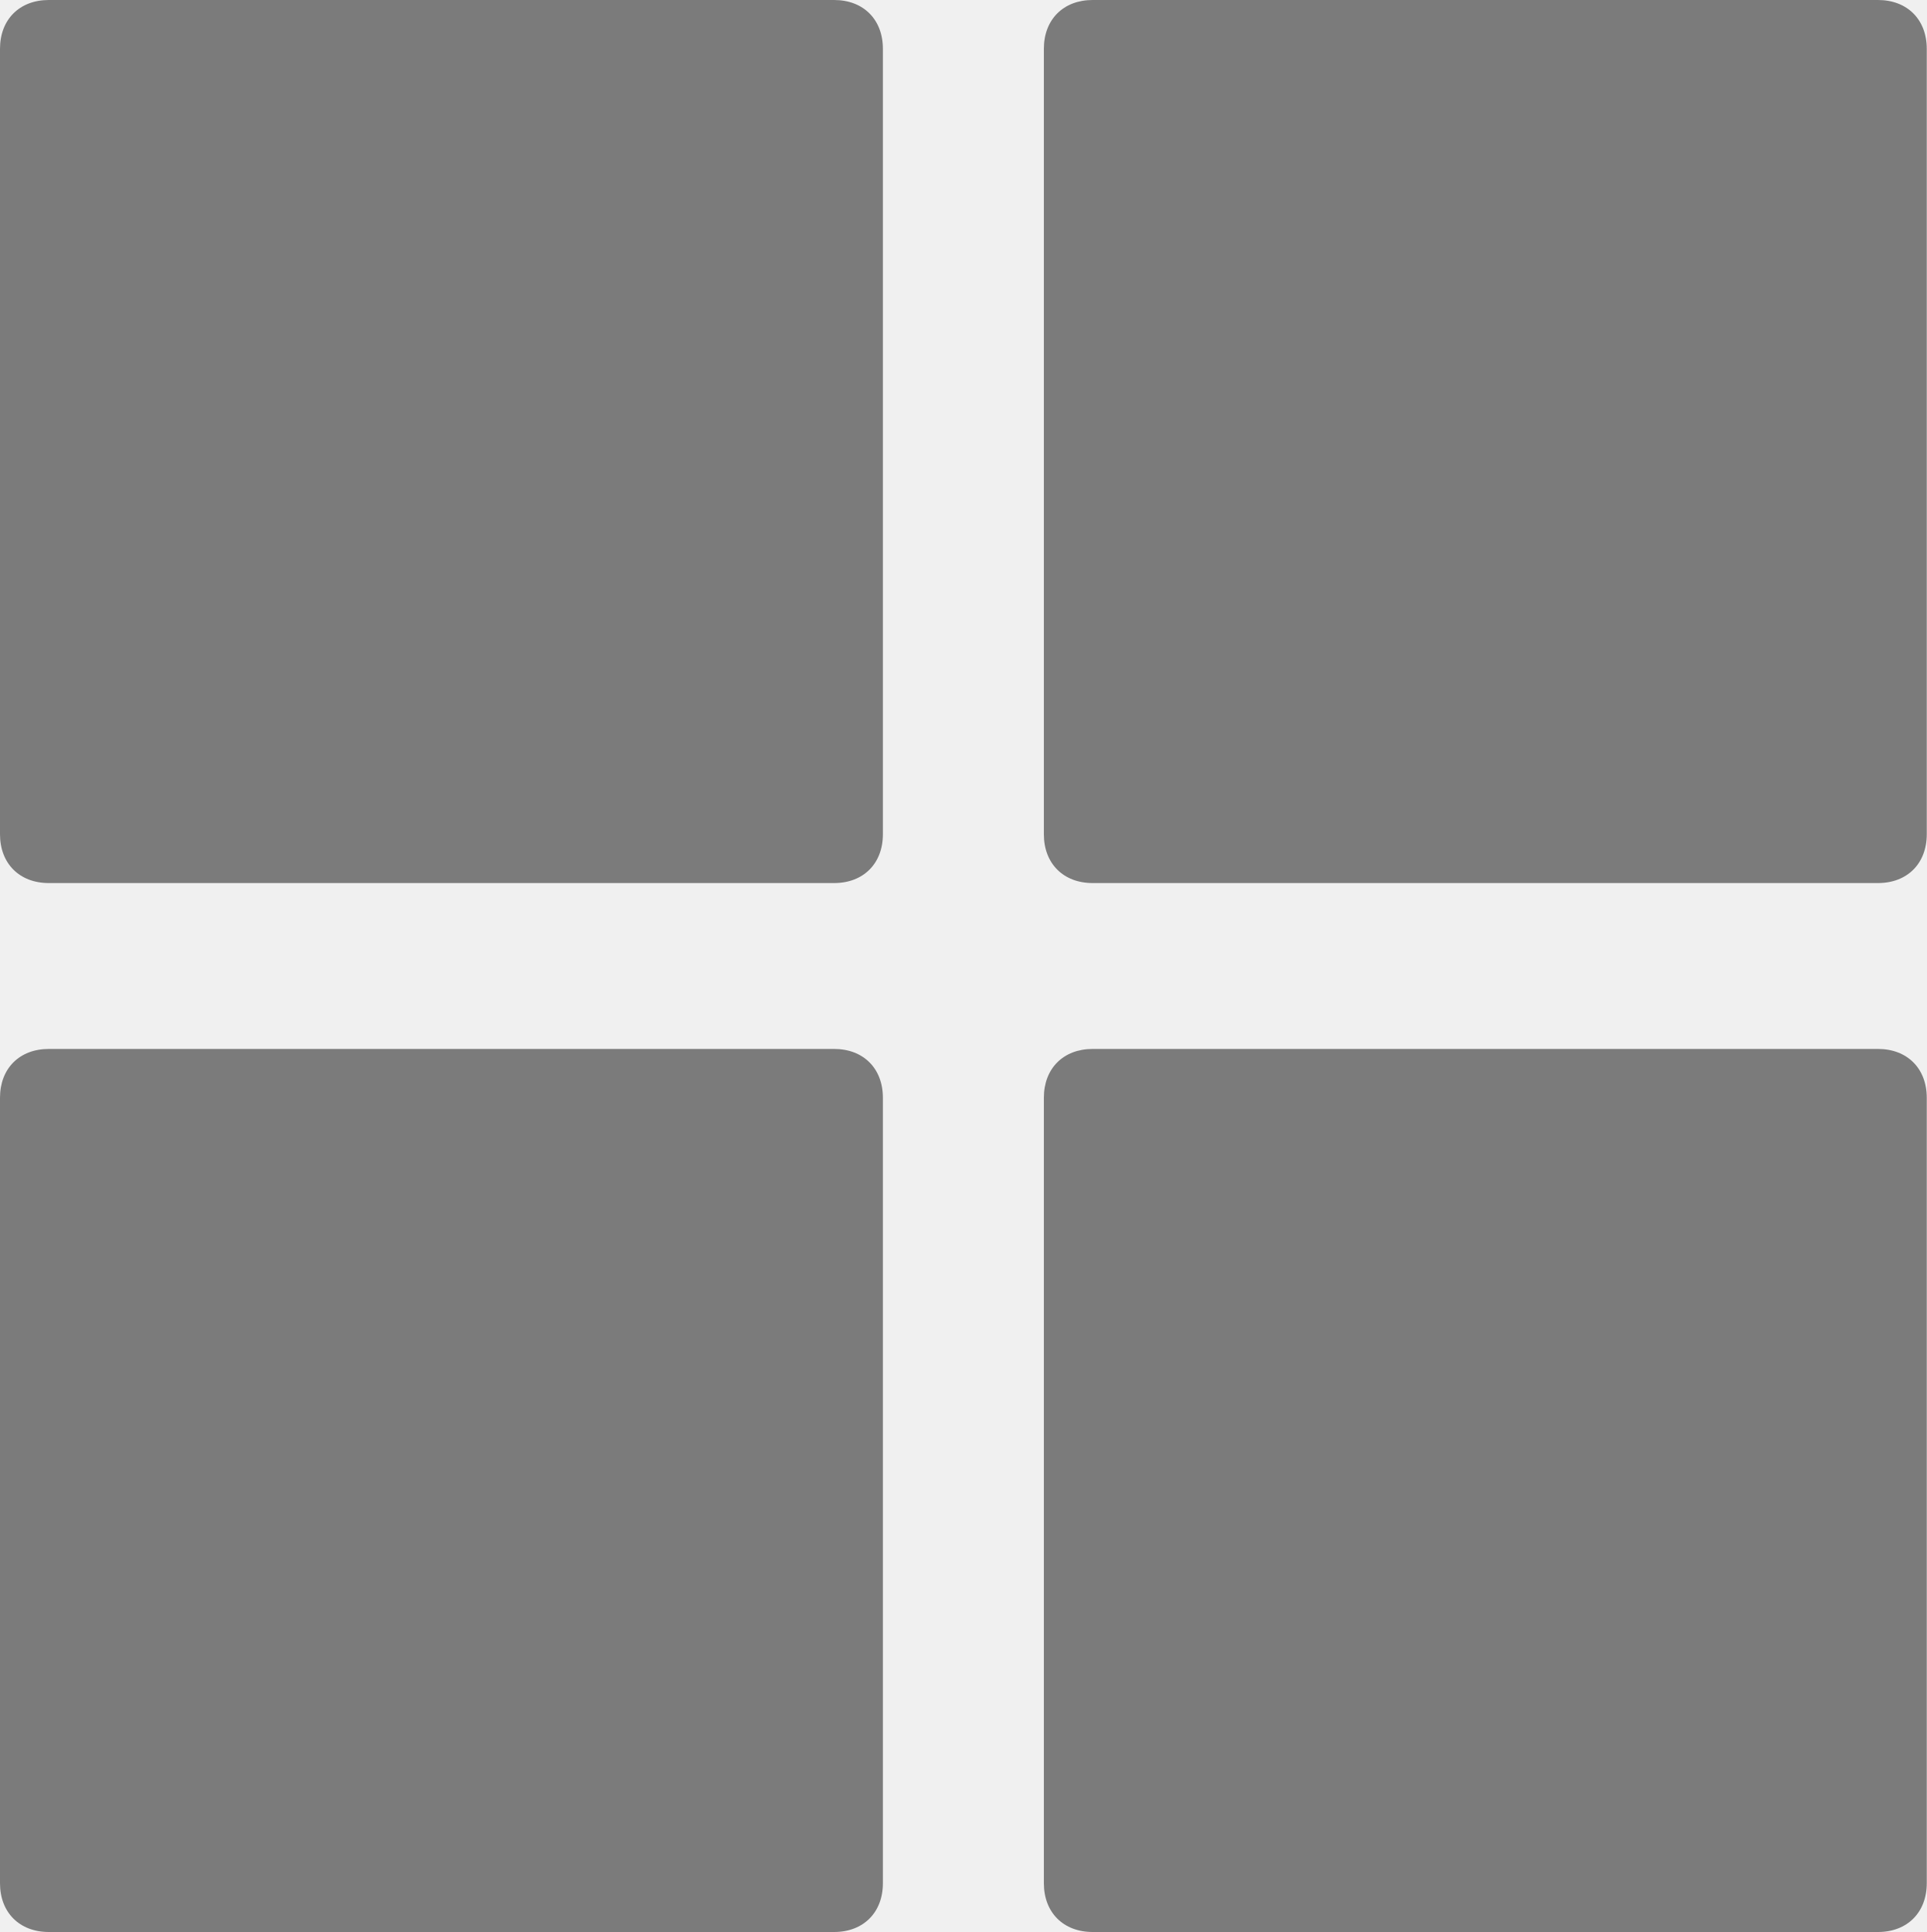
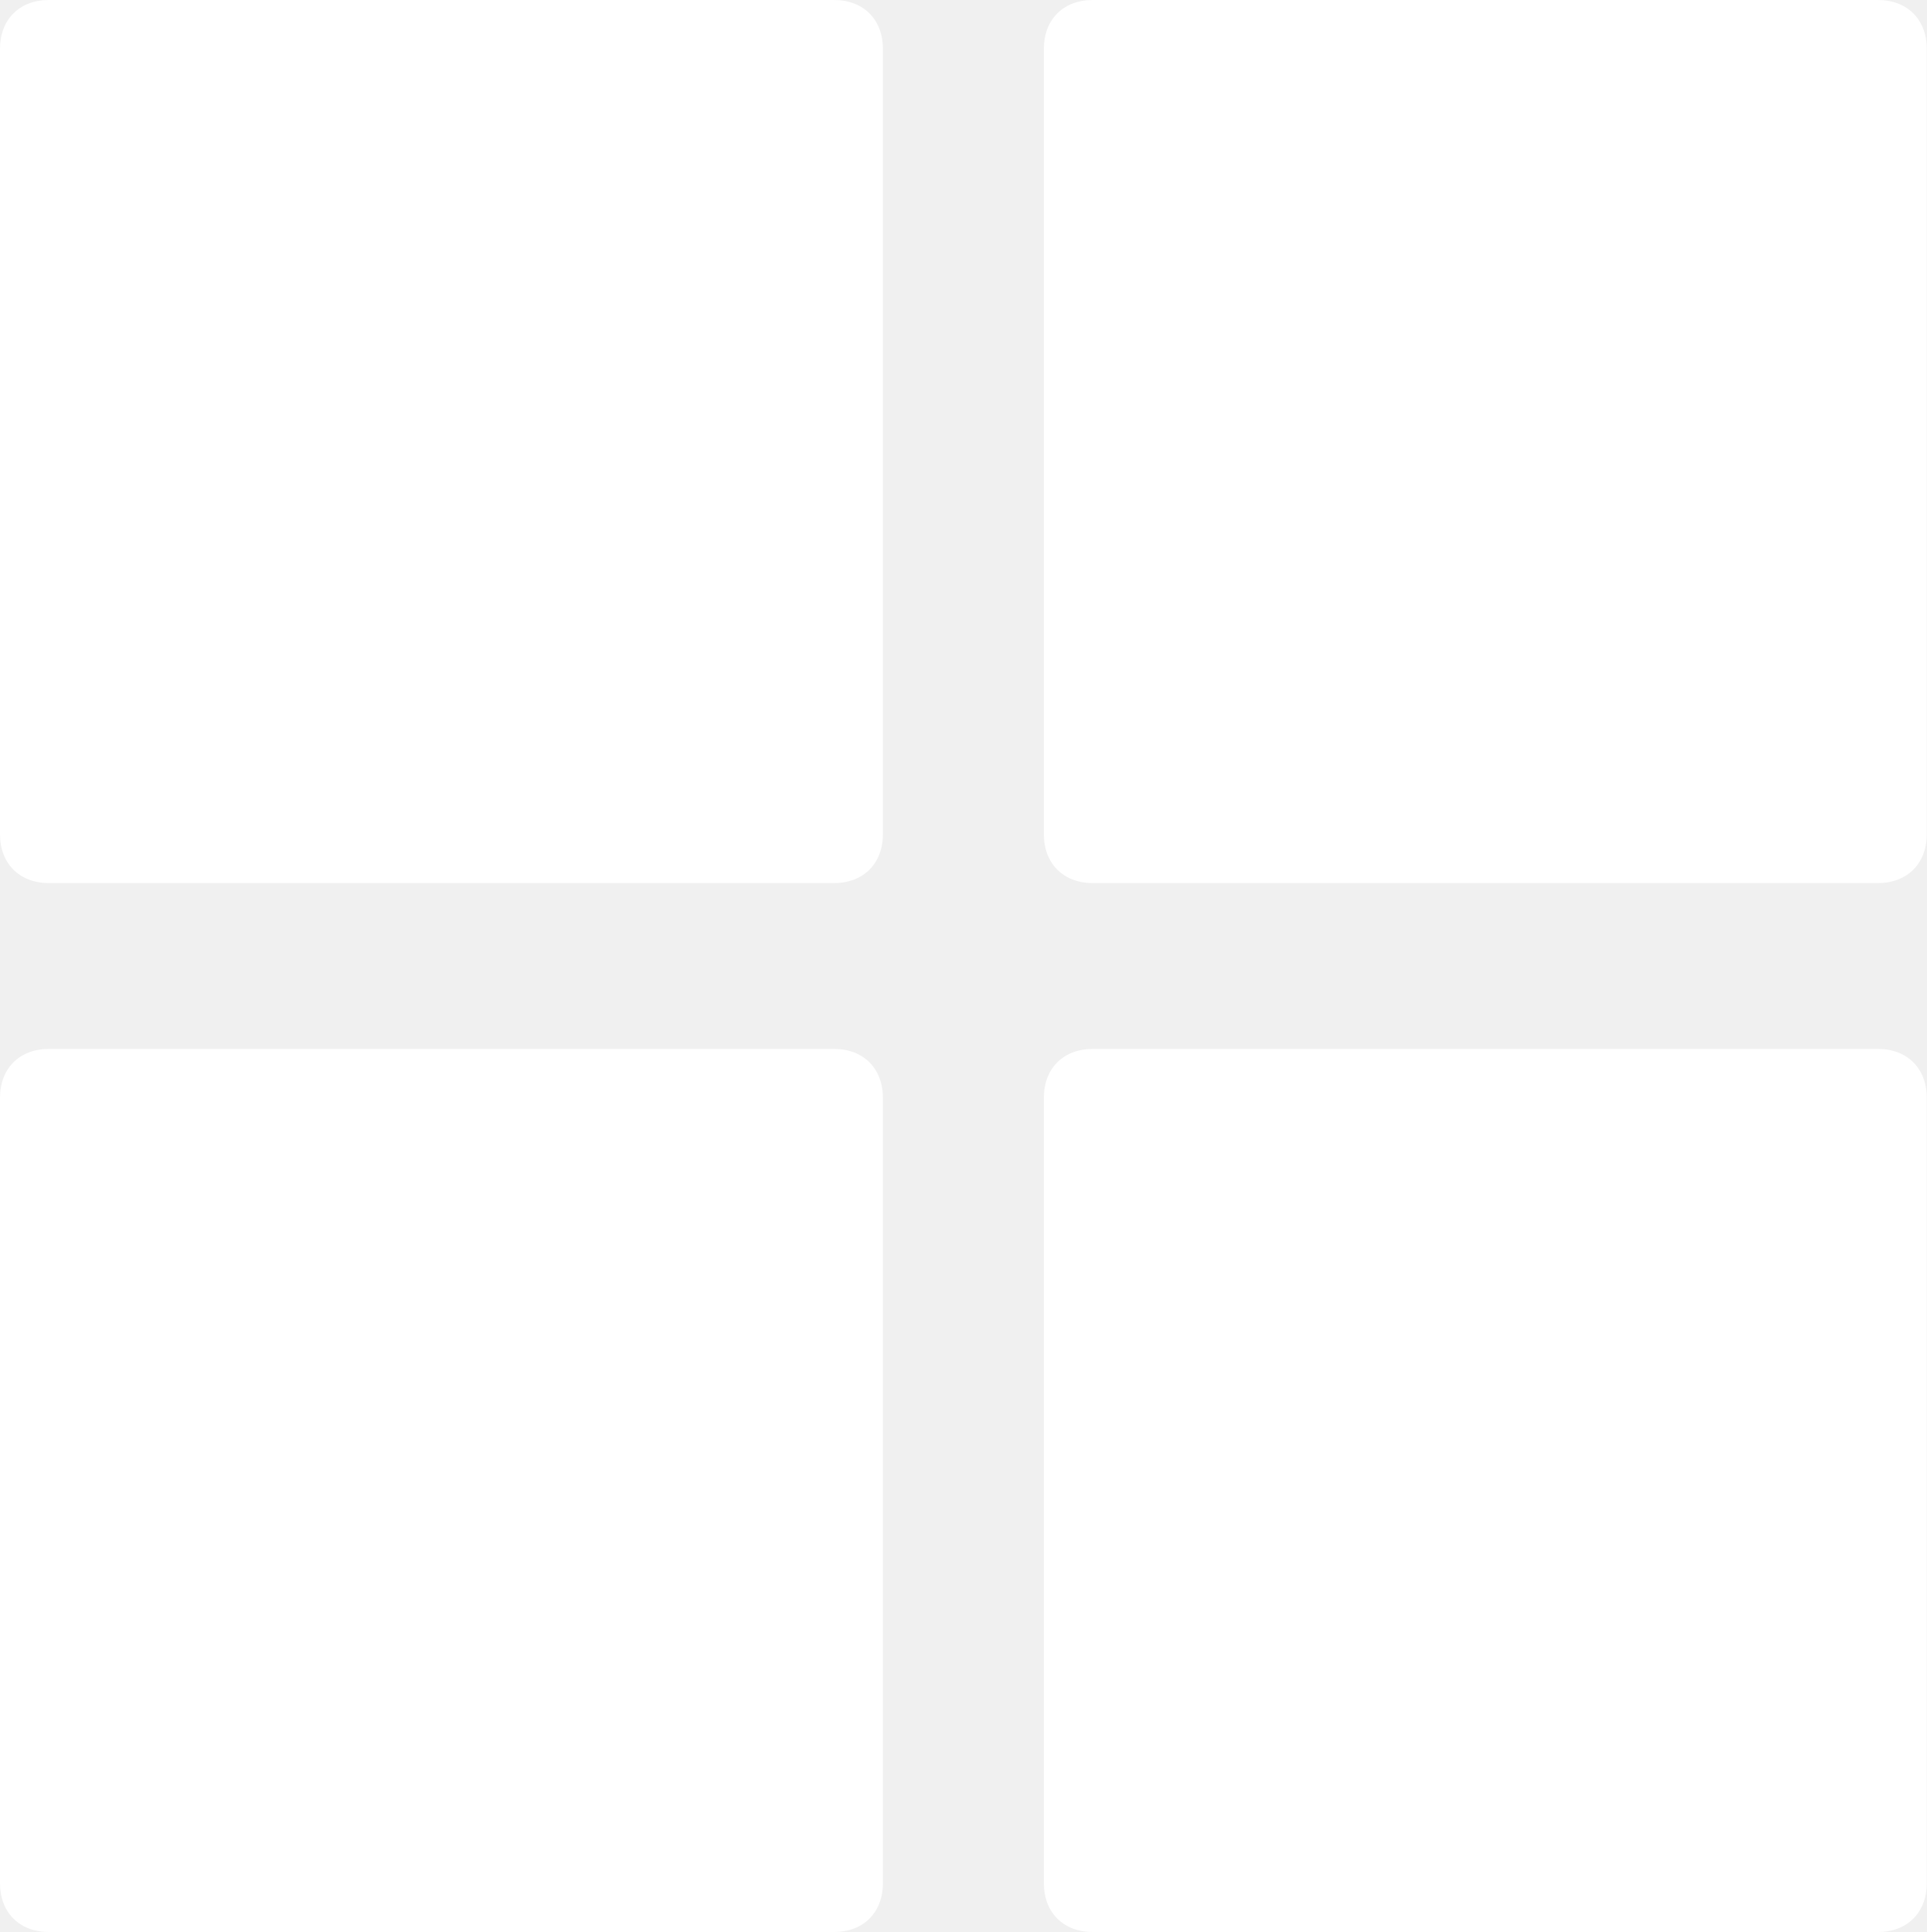
<svg xmlns="http://www.w3.org/2000/svg" version="1.1" id="图层_1" x="0px" y="0px" viewBox="0 0 39.5 39.6" style="enable-background:new 0 0 39.5 39.6;" xml:space="preserve">
  <style type="text/css">
- 	.st0{fill:none;stroke:#000000;stroke-width:2;stroke-linecap:round;stroke-linejoin:round;stroke-miterlimit:10;}
- 	.st1{fill:#7B7B7B;}
- 	.st2{fill:#F4EFEF;}
- 	.st3{clip-path:url(#SVGID_2_);fill:#FFFFFF;}
- </style>
+         .st0 {
+             fill: none;
+             stroke: #000000;
+             stroke-width: 2;
+             stroke-linecap: round;
+             stroke-linejoin: round;
+             stroke-miterlimit: 10;
+         }
+ 
+         .st1-multiple {
+             fill: #ffffff;
+         }
+ 
+         .st2 {
+             fill: #F4EFEF;
+         }
+ 
+         .st3 {
+             clip-path: url(#SVGID_2_);
+             fill: #FFFFFF;
+         }
+     </style>
  <g>
    <g>
-       <rect x="1" y="1" class="st1" width="16.1" height="16.1" />
-       <path class="st1" d="M17.1,18.1H1c-0.6,0-1-0.4-1-1V1c0-0.6,0.4-1,1-1h16.1c0.6,0,1,0.4,1,1v16.1C18.1,17.7,17.7,18.1,17.1,18.1z     M2,16.1h14.1V2H2V16.1z" />
+       <rect x="1" y="1" class="st1-multiple" width="16.1" height="16.1" />
+       <path class="st1-multiple" d="M17.1,18.1H1c-0.6,0-1-0.4-1-1V1c0-0.6,0.4-1,1-1h16.1c0.6,0,1,0.4,1,1v16.1C18.1,17.7,17.7,18.1,17.1,18.1z     M2,16.1h14.1V2H2V16.1z" />
    </g>
    <g>
-       <rect x="22.4" y="1" class="st1" width="16.1" height="16.1" />
-       <path class="st1" d="M38.5,18.1H22.4c-0.6,0-1-0.4-1-1V1c0-0.6,0.4-1,1-1h16.1c0.6,0,1,0.4,1,1v16.1    C39.5,17.7,39.1,18.1,38.5,18.1z M23.4,16.1h14.1V2H23.4V16.1z" />
+       <rect x="22.4" y="1" class="st1-multiple" width="16.1" height="16.1" />
+       <path class="st1-multiple" d="M38.5,18.1H22.4c-0.6,0-1-0.4-1-1V1c0-0.6,0.4-1,1-1h16.1c0.6,0,1,0.4,1,1v16.1    C39.5,17.7,39.1,18.1,38.5,18.1z M23.4,16.1h14.1V2H23.4V16.1z" />
    </g>
    <g>
-       <rect x="1" y="22.5" class="st1" width="16.1" height="16.1" />
-       <path class="st1" d="M17.1,39.6H1c-0.6,0-1-0.4-1-1V22.5c0-0.6,0.4-1,1-1h16.1c0.6,0,1,0.4,1,1v16.1    C18.1,39.2,17.7,39.6,17.1,39.6z M2,37.6h14.1V23.5H2V37.6z" />
+       <rect x="1" y="22.5" class="st1-multiple" width="16.1" height="16.1" />
+       <path class="st1-multiple" d="M17.1,39.6H1c-0.6,0-1-0.4-1-1V22.5c0-0.6,0.4-1,1-1h16.1c0.6,0,1,0.4,1,1v16.1    C18.1,39.2,17.7,39.6,17.1,39.6z M2,37.6h14.1V23.5H2V37.6z" />
    </g>
    <g>
-       <rect x="22.4" y="22.5" class="st1" width="16.1" height="16.1" />
-       <path class="st1" d="M38.5,39.6H22.4c-0.6,0-1-0.4-1-1V22.5c0-0.6,0.4-1,1-1h16.1c0.6,0,1,0.4,1,1v16.1    C39.5,39.2,39.1,39.6,38.5,39.6z M23.4,37.6h14.1V23.5H23.4V37.6z" />
+       <rect x="22.4" y="22.5" class="st1-multiple" width="16.1" height="16.1" />
+       <path class="st1-multiple" d="M38.5,39.6H22.4c-0.6,0-1-0.4-1-1V22.5c0-0.6,0.4-1,1-1h16.1c0.6,0,1,0.4,1,1v16.1    C39.5,39.2,39.1,39.6,38.5,39.6z M23.4,37.6h14.1V23.5H23.4V37.6z" />
    </g>
  </g>
</svg>
